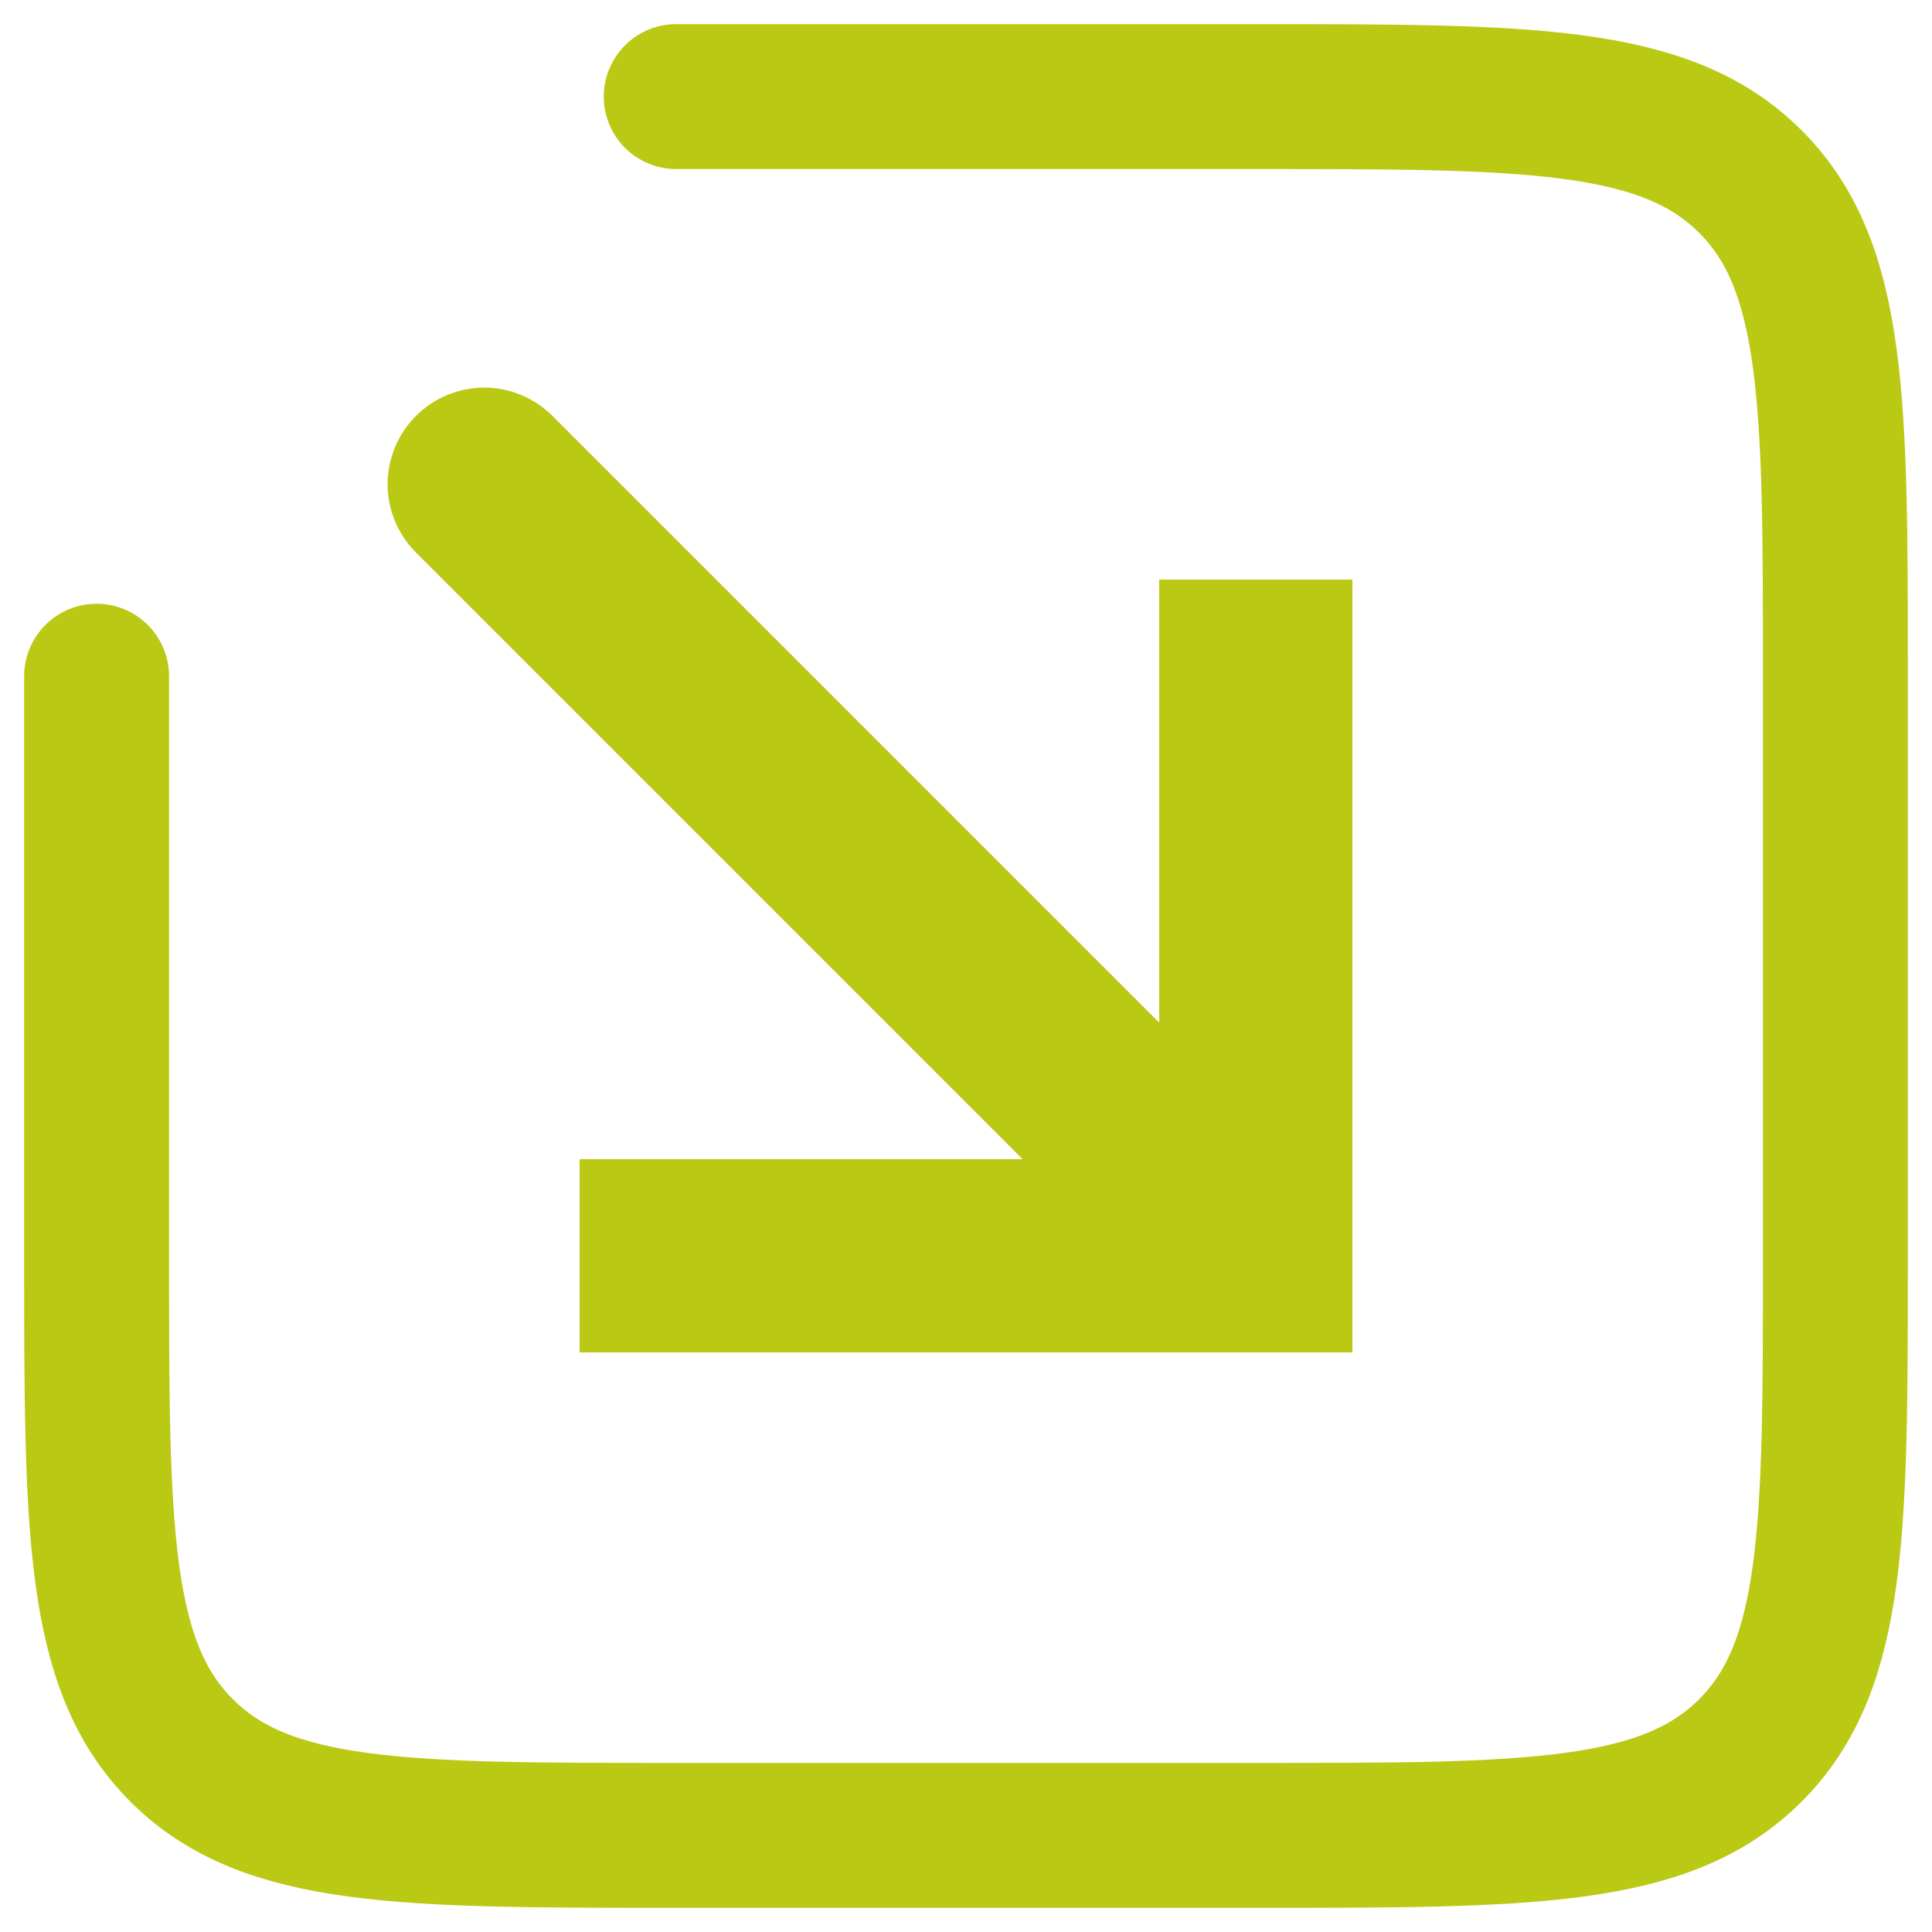
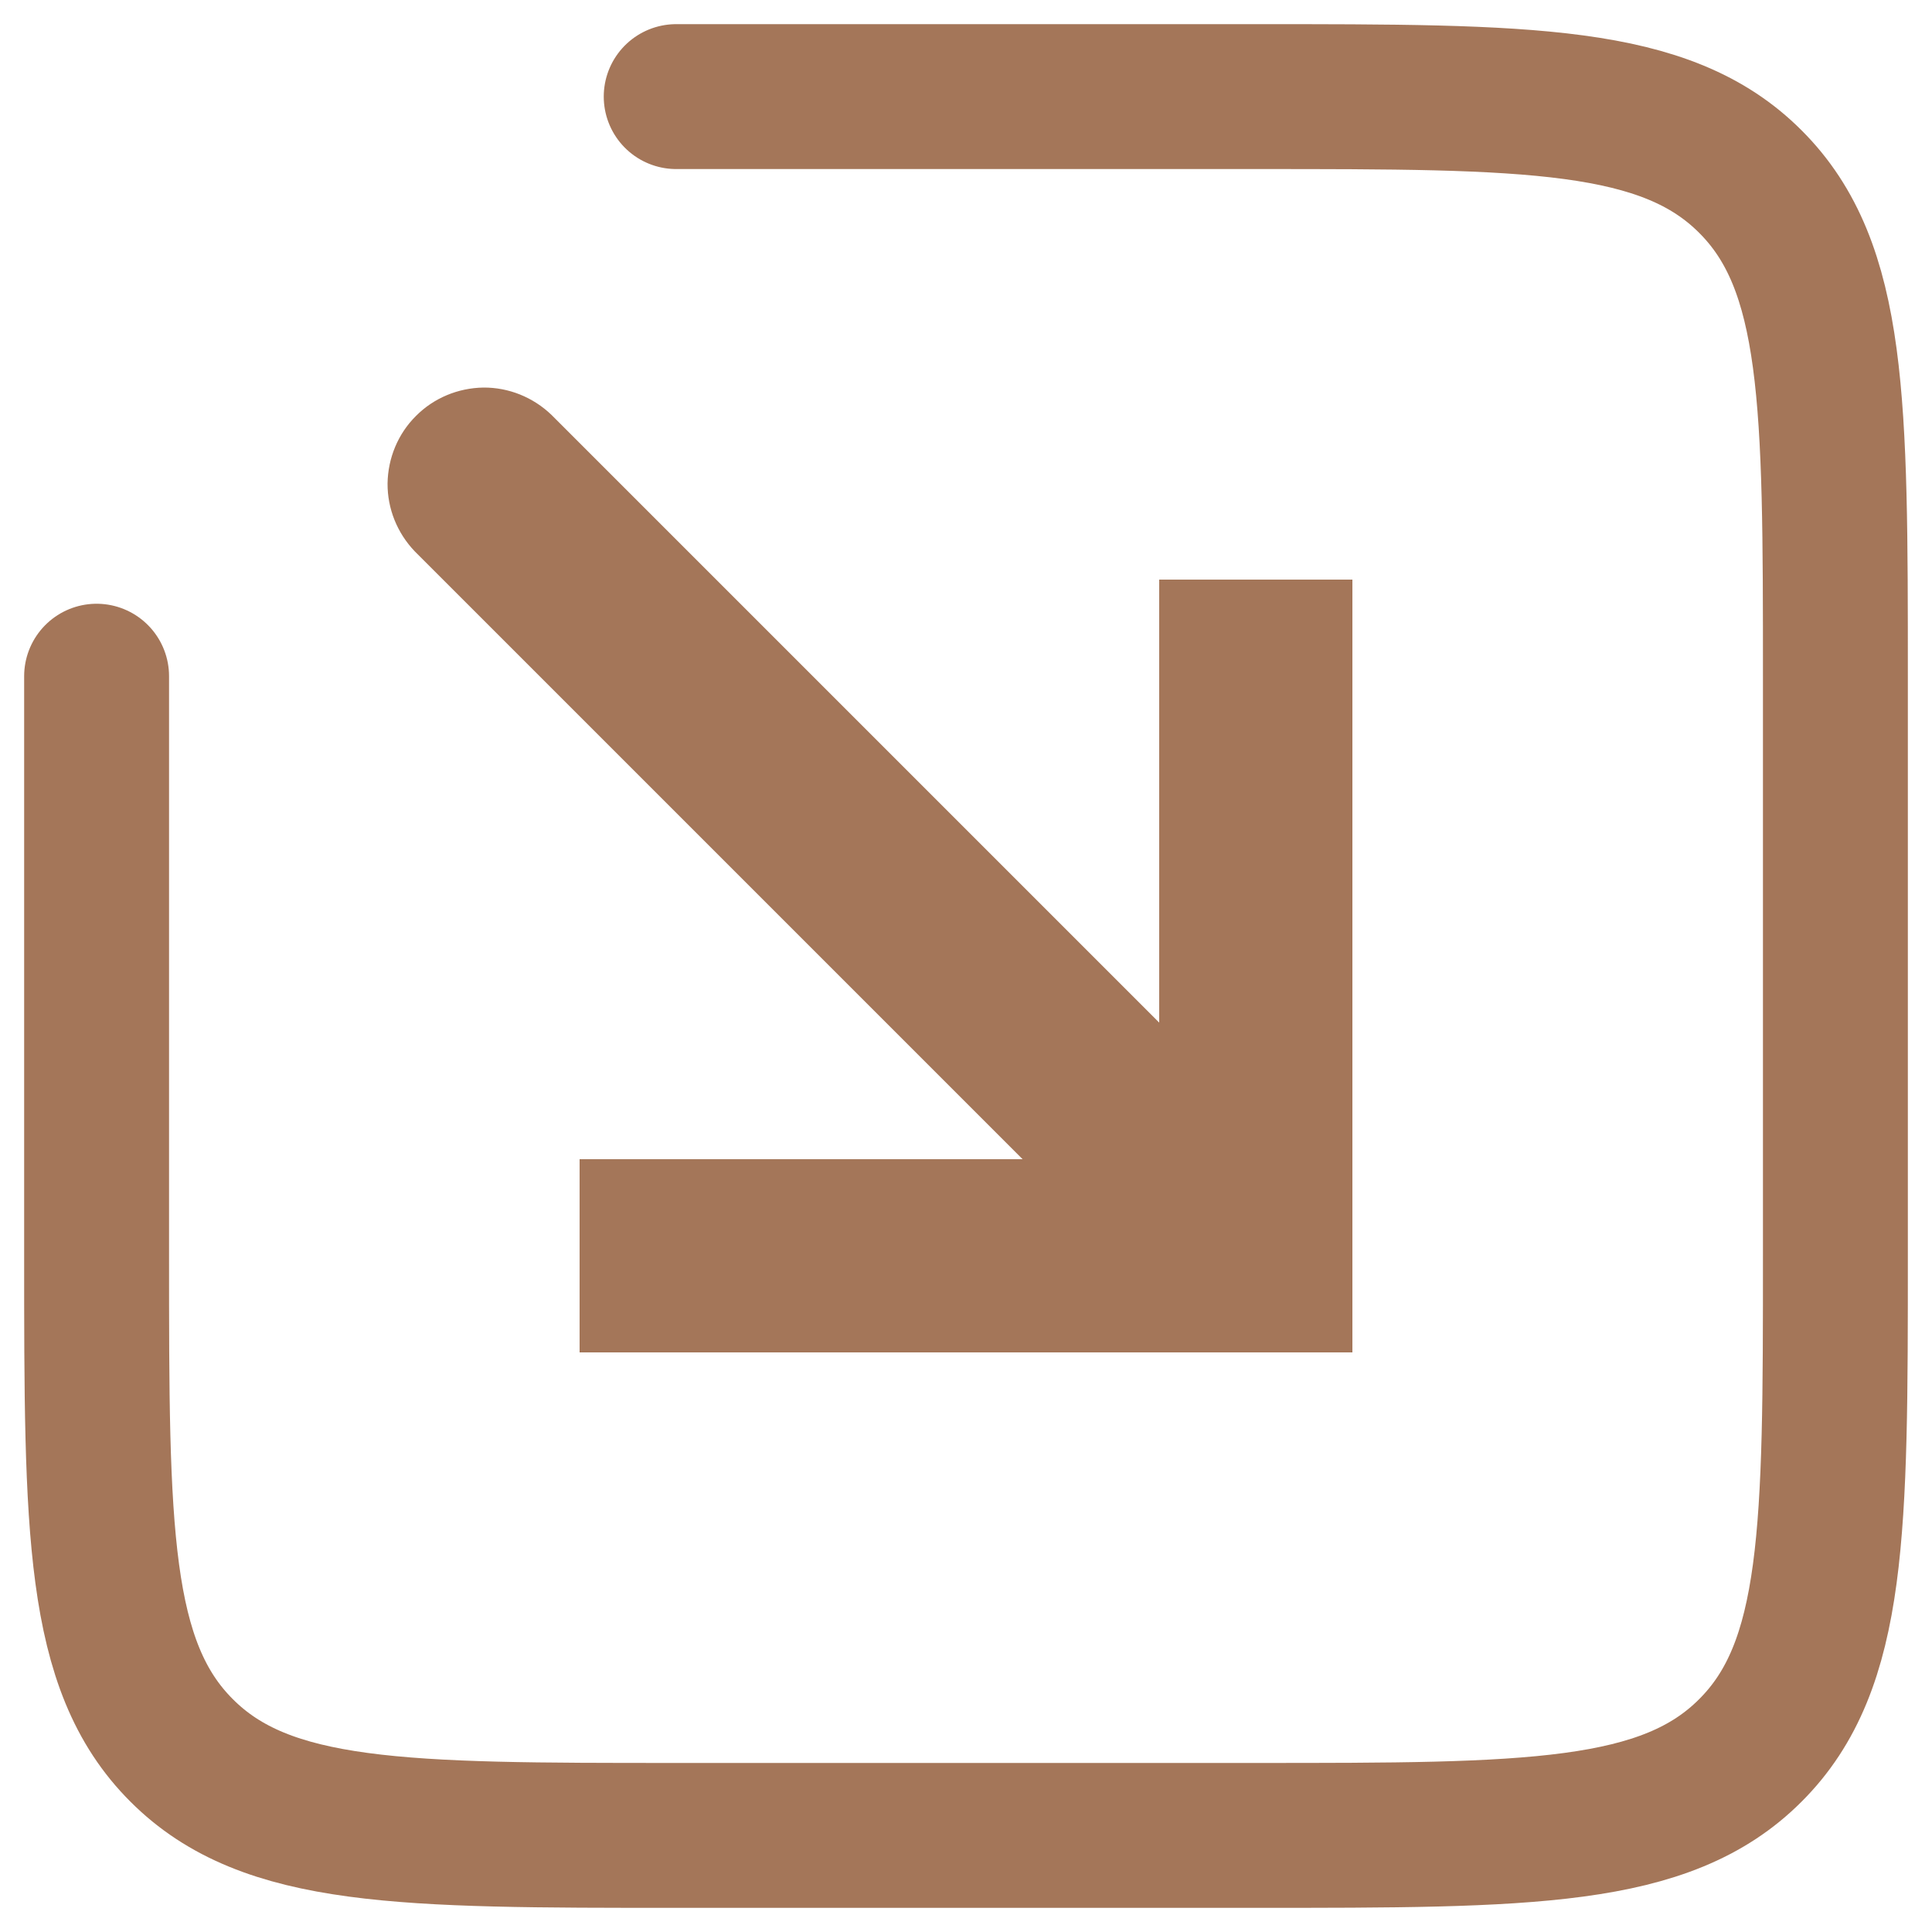
<svg xmlns="http://www.w3.org/2000/svg" width="10" height="10" viewBox="0 0 10 10" fill="none">
-   <path d="M0.5 3.5V6.5C0.5 7.914 0.5 8.621 0.94 9.06C1.379 9.5 2.086 9.5 3.5 9.5H6.5C7.914 9.5 8.621 9.5 9.06 9.06C9.5 8.621 9.5 7.914 9.5 6.5V3.5C9.5 2.086 9.5 1.379 9.06 0.94C8.621 0.5 7.914 0.5 6.5 0.5H3.5" stroke="#BAC914" stroke-width="0.75" stroke-linecap="round" />
-   <path d="M6.5 6.5V7H7V6.5H6.5ZM2.854 2.147C2.759 2.056 2.633 2.005 2.502 2.006C2.371 2.008 2.245 2.06 2.153 2.153C2.06 2.245 2.008 2.371 2.006 2.502C2.005 2.633 2.056 2.759 2.147 2.854L2.854 2.147ZM6 3V6.5H7V3H6ZM6.5 6H3V7H6.5V6ZM6.854 6.147L2.854 2.147L2.147 2.854L6.147 6.854L6.854 6.147Z" fill="#BAC914" />
+   <path d="M0.5 3.5V6.5C0.5 7.914 0.5 8.621 0.94 9.06C1.379 9.5 2.086 9.5 3.5 9.5H6.5C7.914 9.5 8.621 9.5 9.06 9.06C9.5 8.621 9.5 7.914 9.5 6.5V3.5C9.5 2.086 9.5 1.379 9.06 0.94C8.621 0.5 7.914 0.5 6.5 0.5H3.5" stroke="#A47659" stroke-width="0.75" stroke-linecap="round" />
+   <path d="M6.5 6.5V7H7V6.5H6.5ZM2.854 2.147C2.759 2.056 2.633 2.005 2.502 2.006C2.371 2.008 2.245 2.06 2.153 2.153C2.06 2.245 2.008 2.371 2.006 2.502C2.005 2.633 2.056 2.759 2.147 2.854L2.854 2.147ZM6 3V6.5H7V3H6ZM6.5 6H3V7H6.5V6ZM6.854 6.147L2.854 2.147L2.147 2.854L6.147 6.854L6.854 6.147Z" fill="#A47659" />
</svg>
